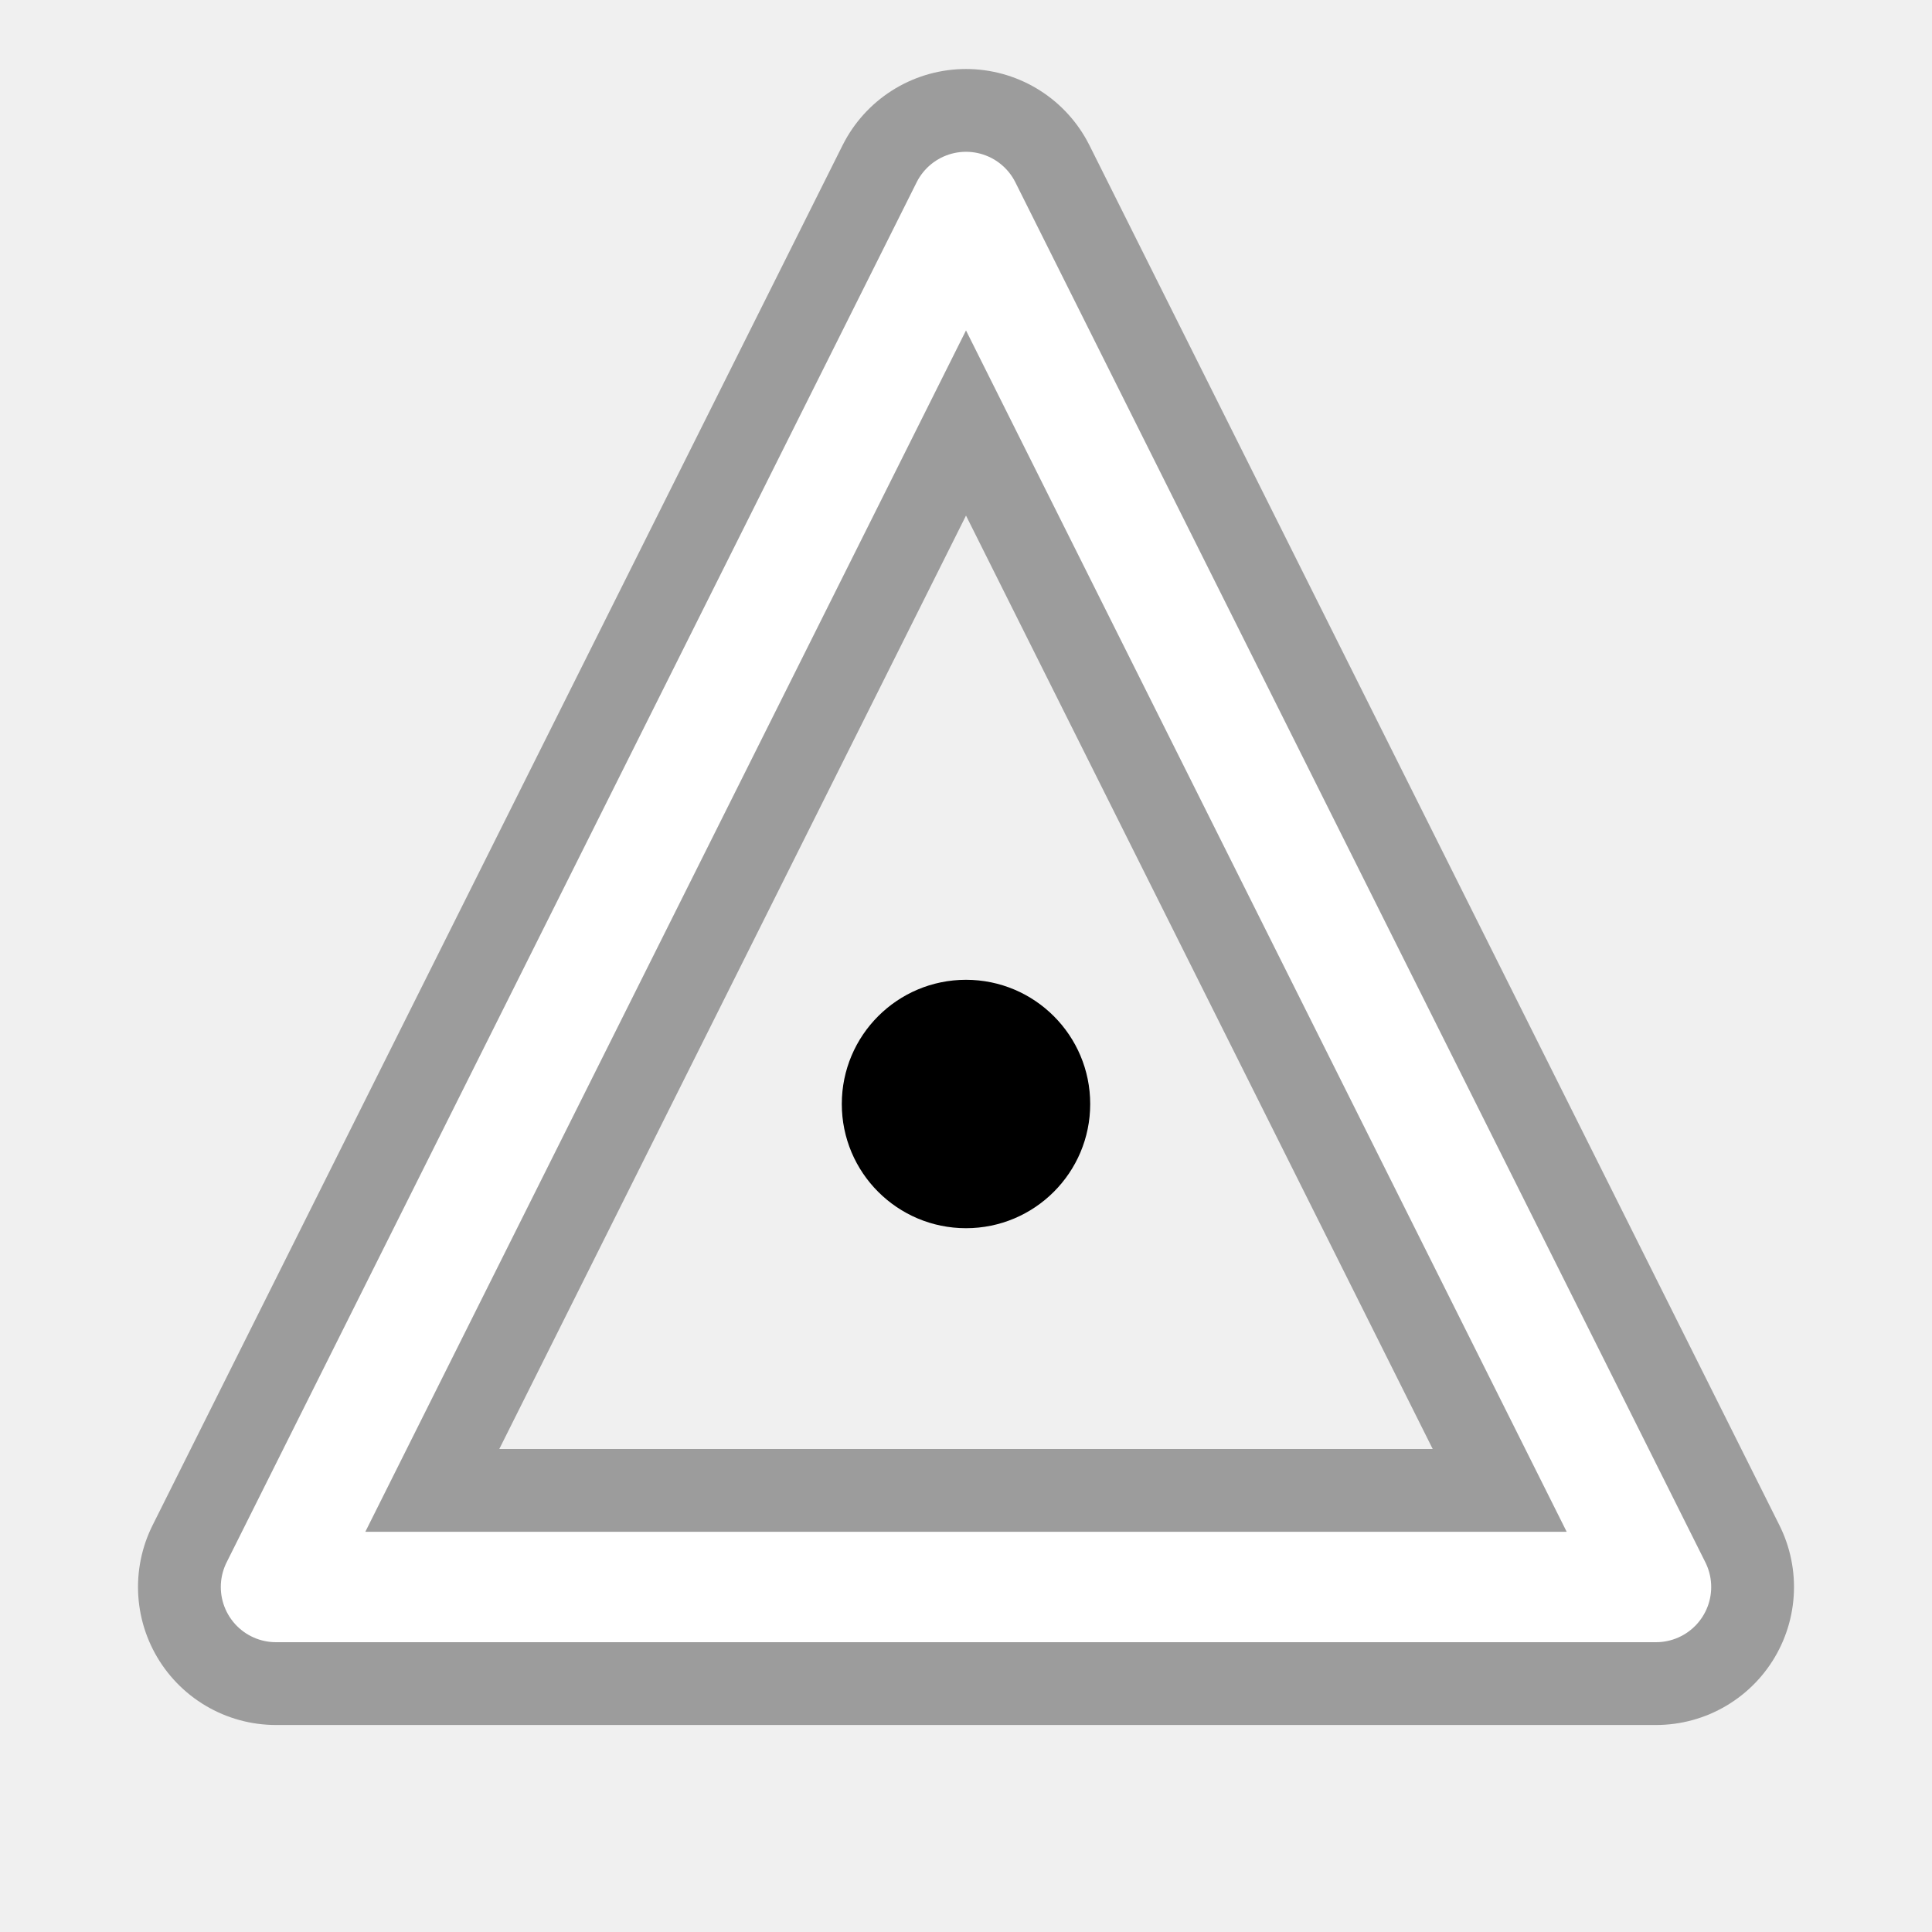
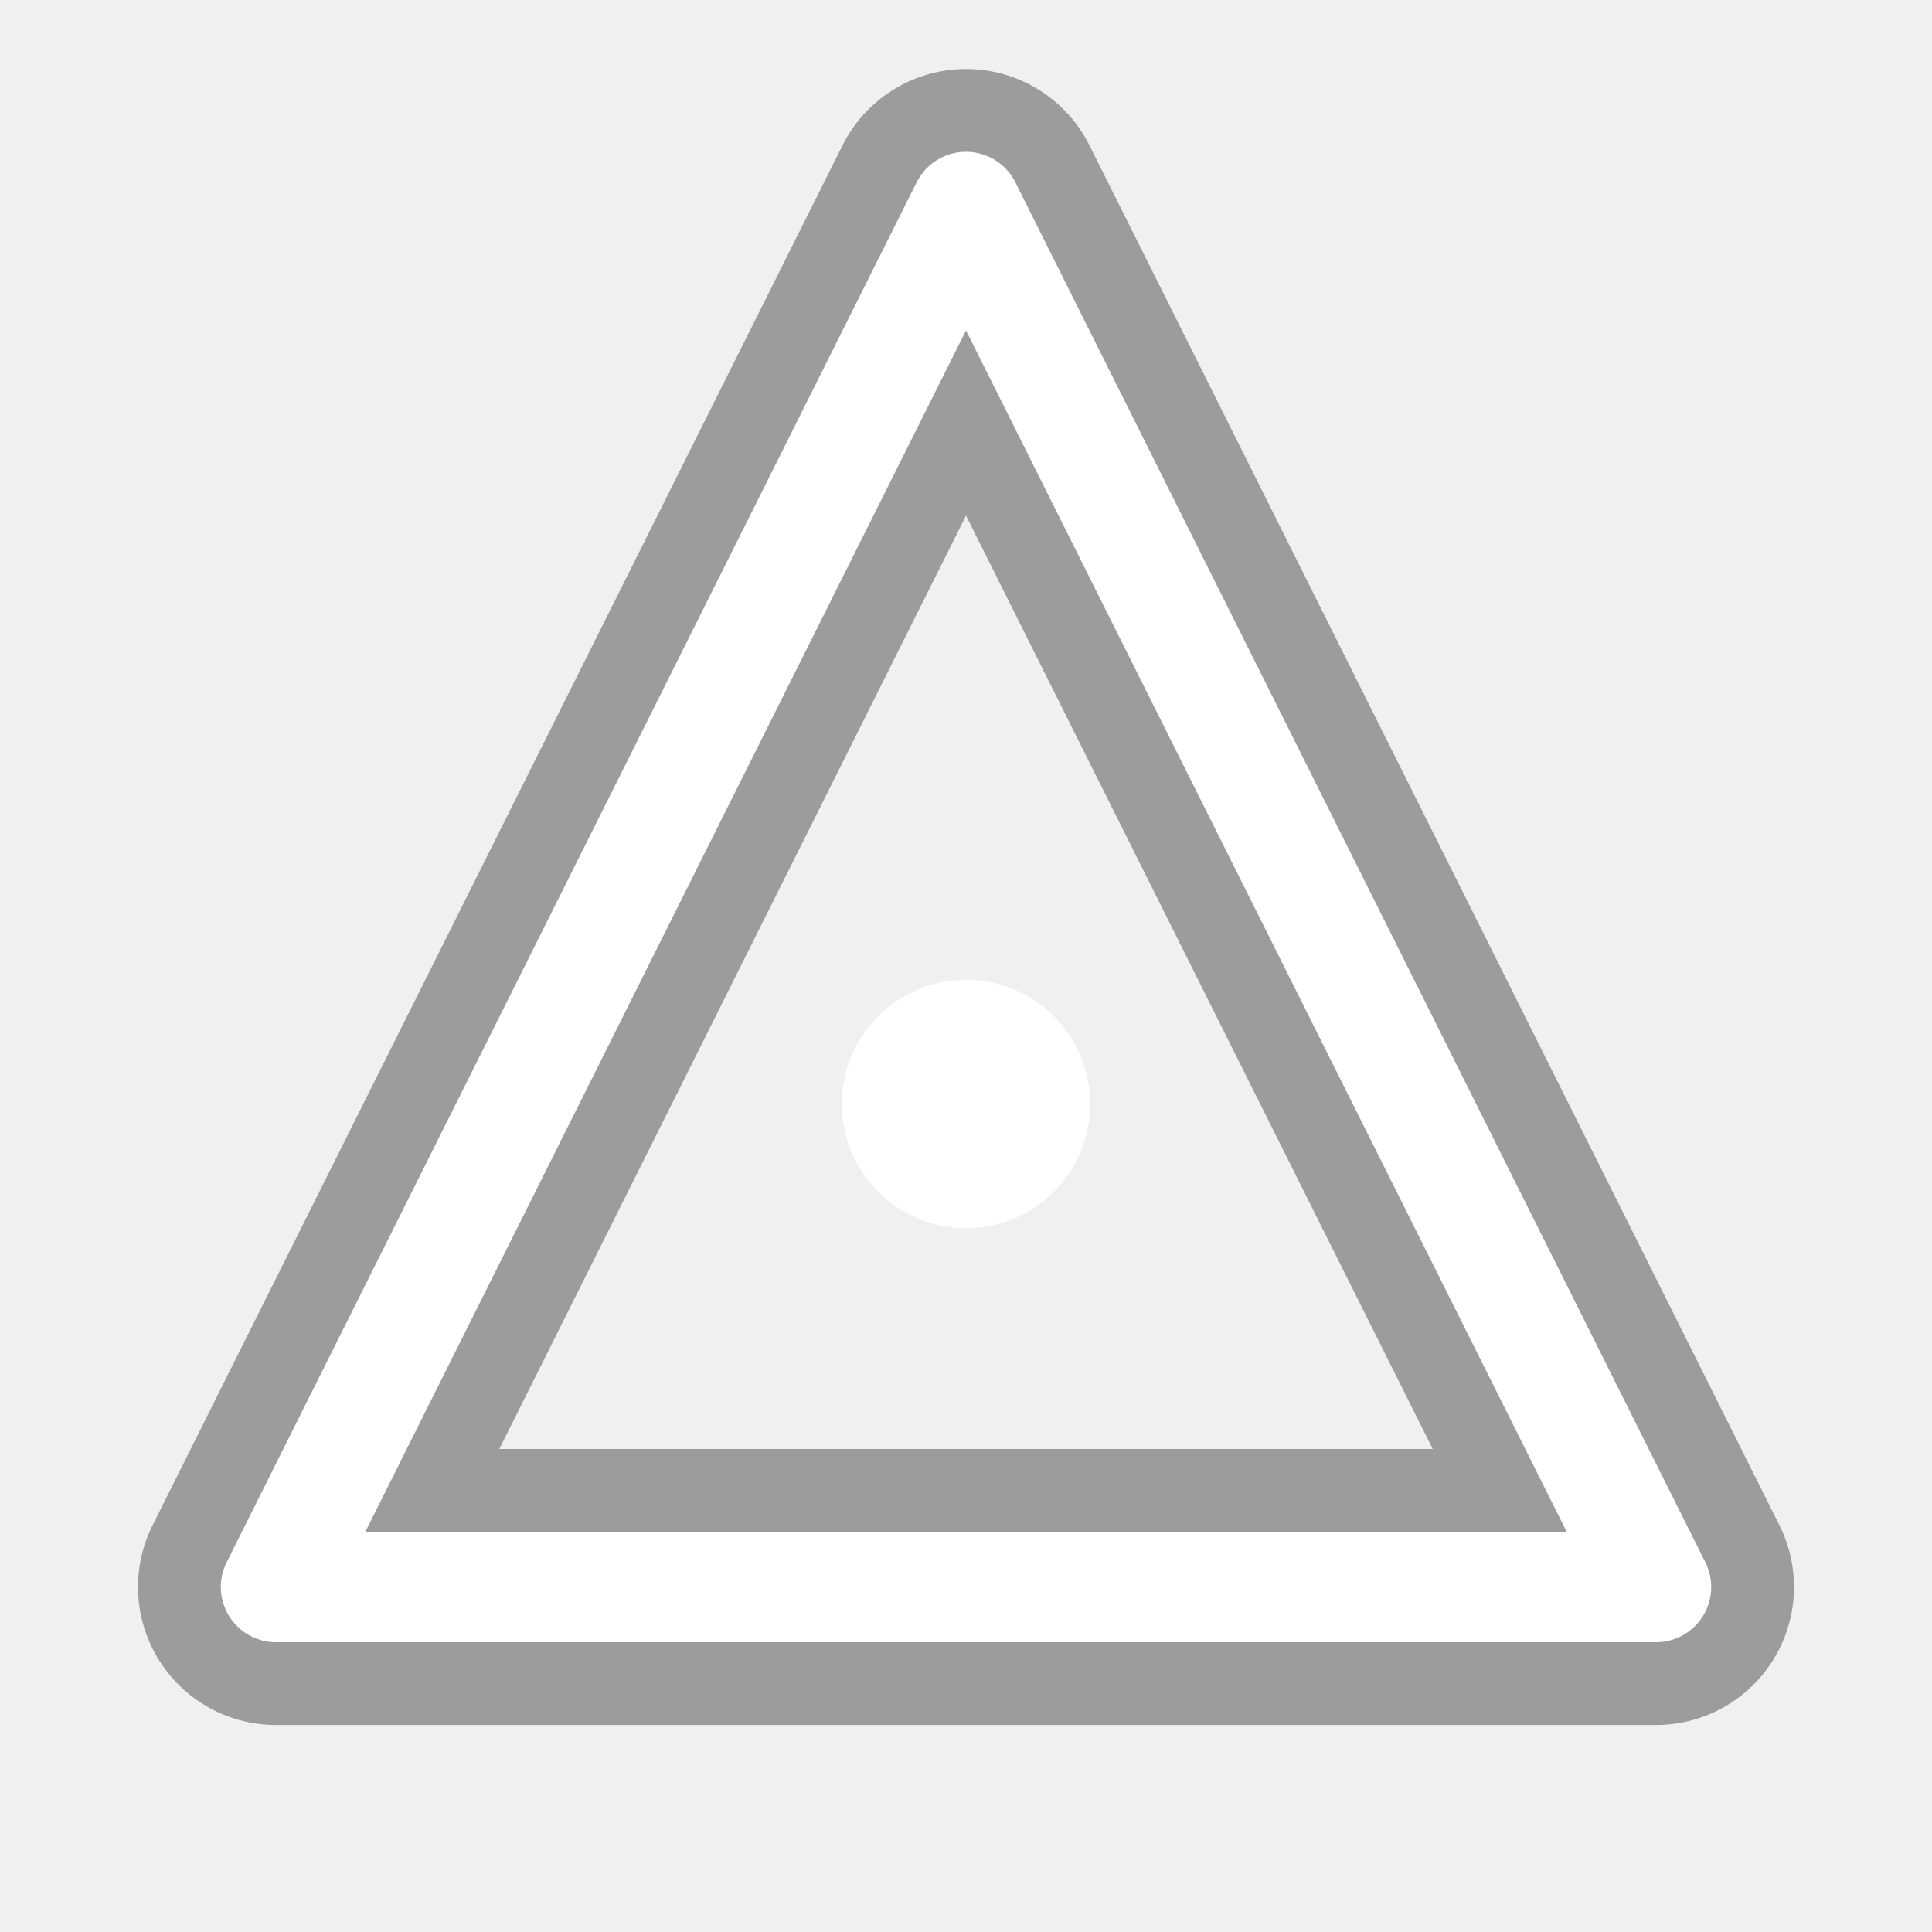
<svg xmlns="http://www.w3.org/2000/svg" viewBox="0 0 28 28" width="28" height="28">
  <g fill="none" stroke-linejoin="round">
    <polygon points="14,3 24,23 4,23" stroke="rgba(0,0,0,0.35)" stroke-width="4" />
    <polygon points="14,3 24,23 4,23" stroke="#ffffff" stroke-width="1.6" />
  </g>
-   <circle cx="14" cy="16" r="1.8" fill="#000000" />
+   <circle cx="14" cy="16" r="1.8" fill="#ffffff" />
</svg>
